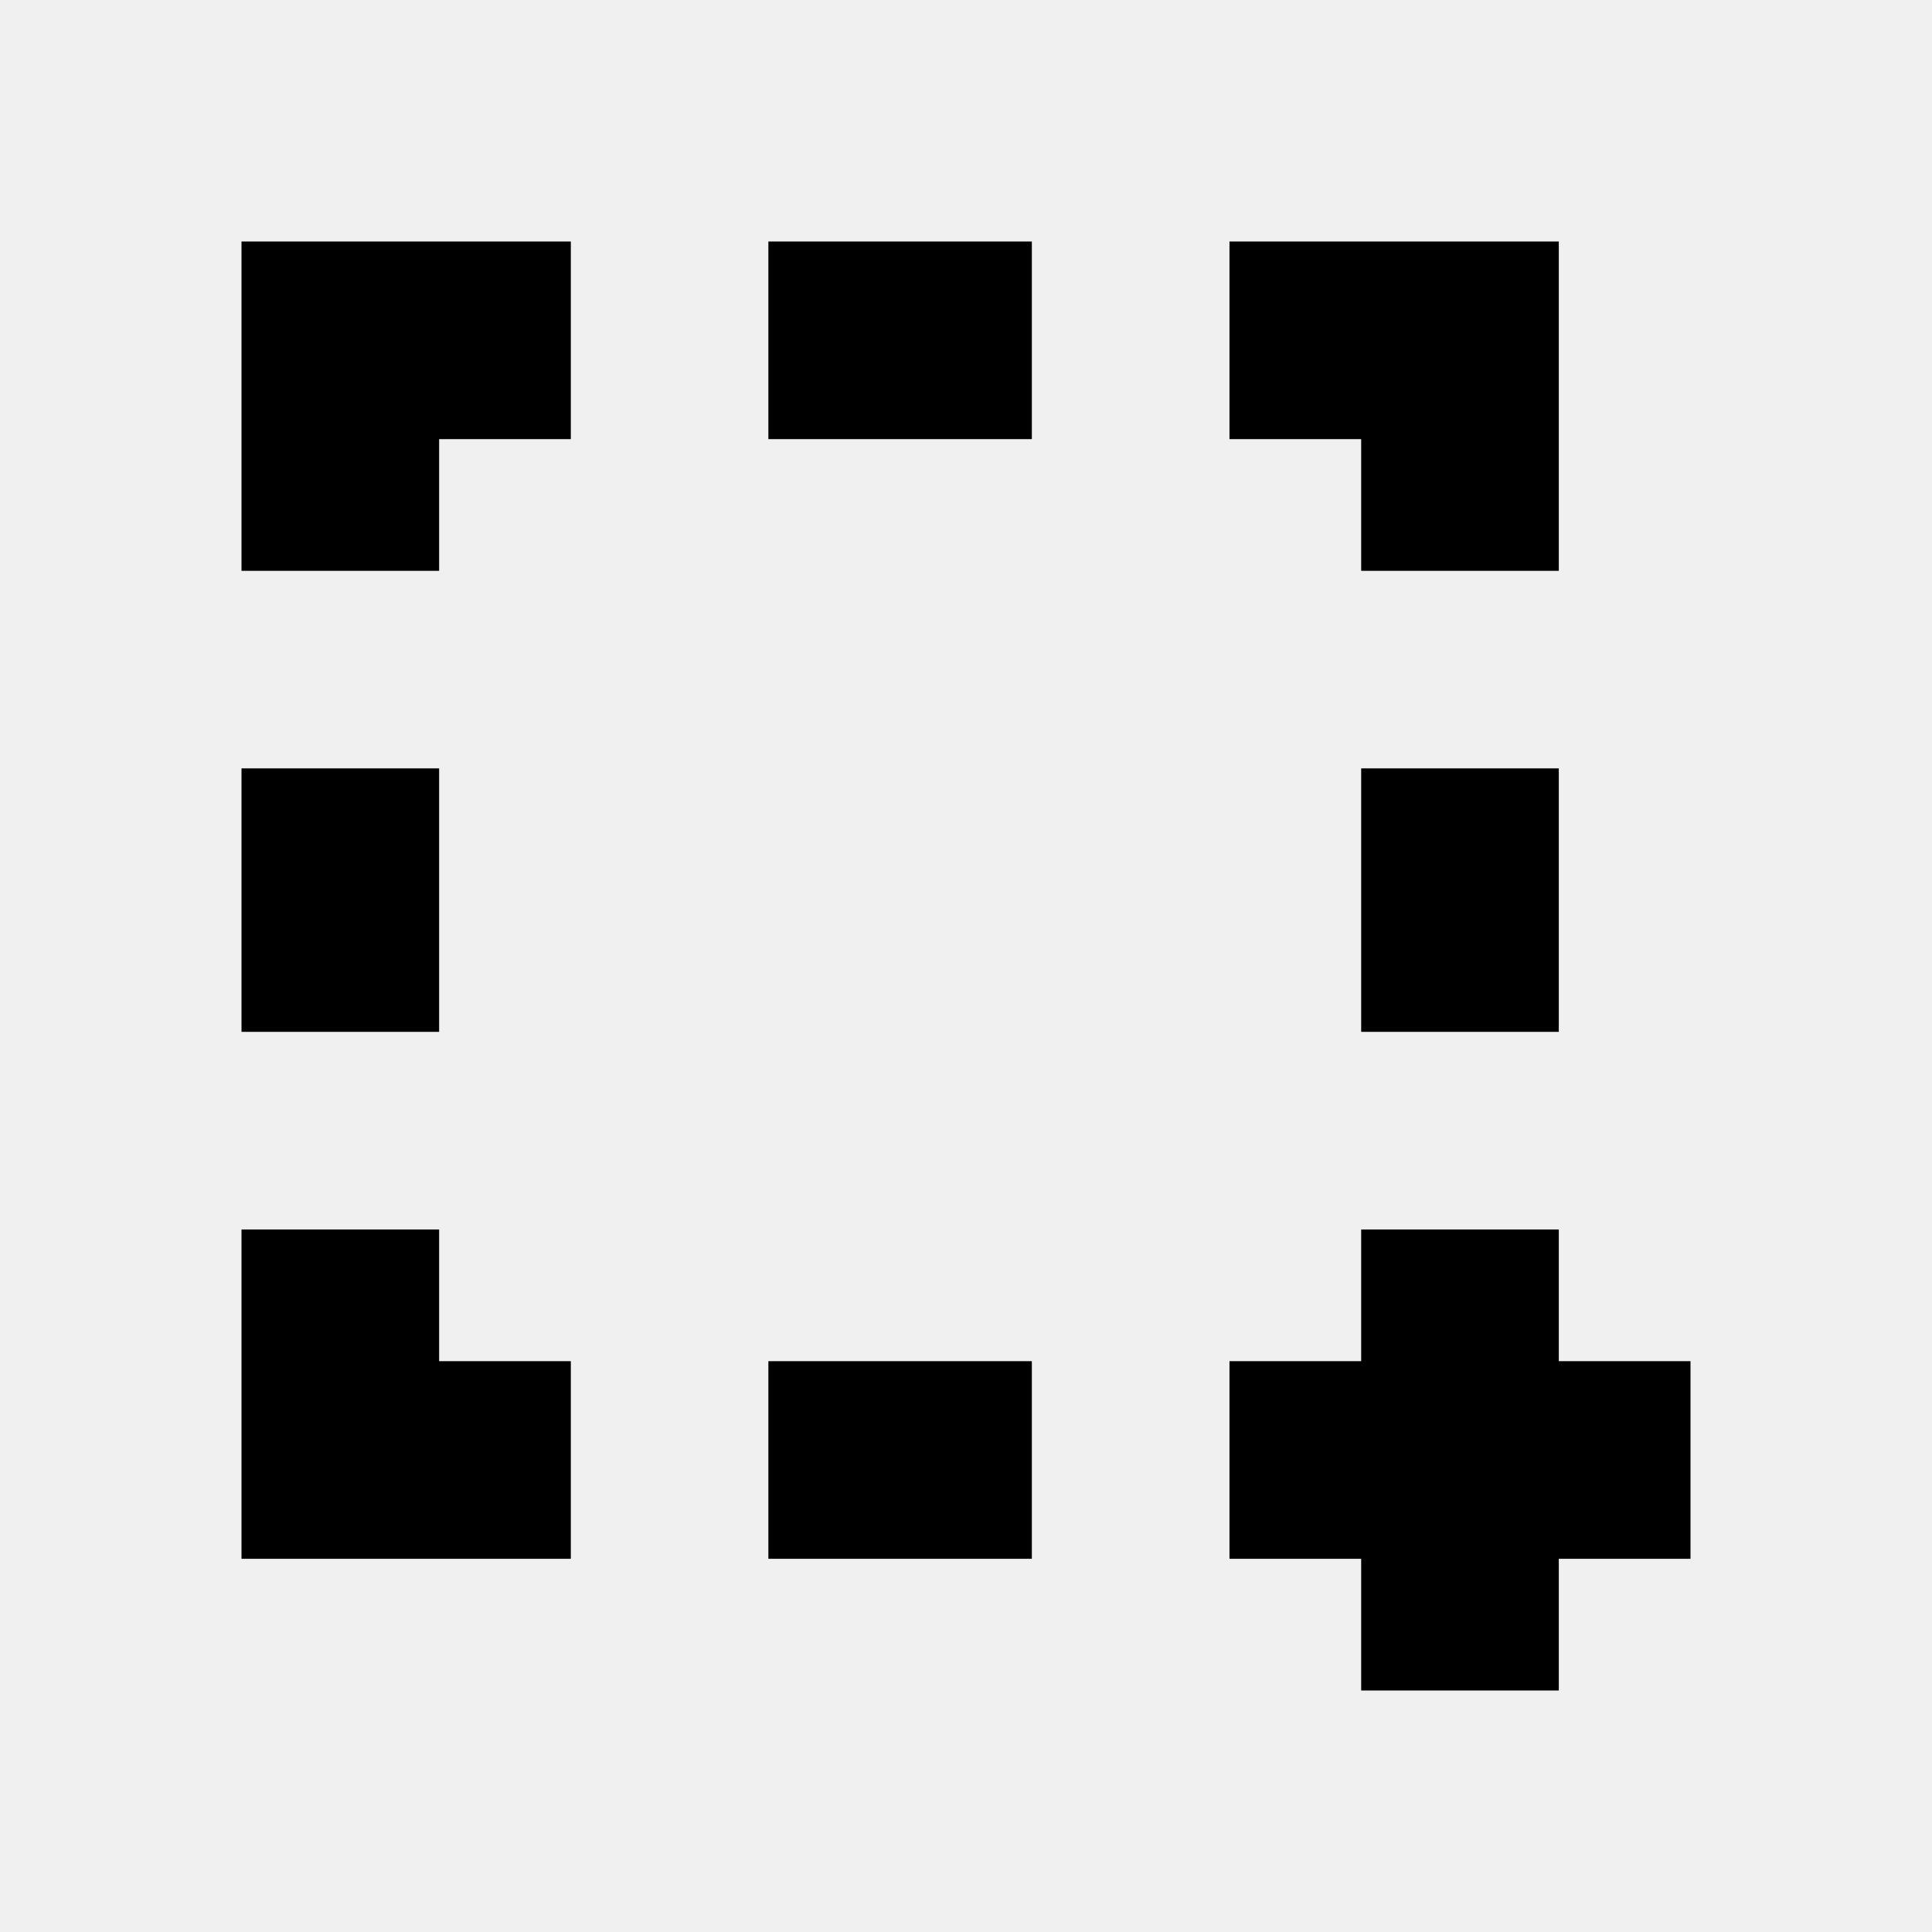
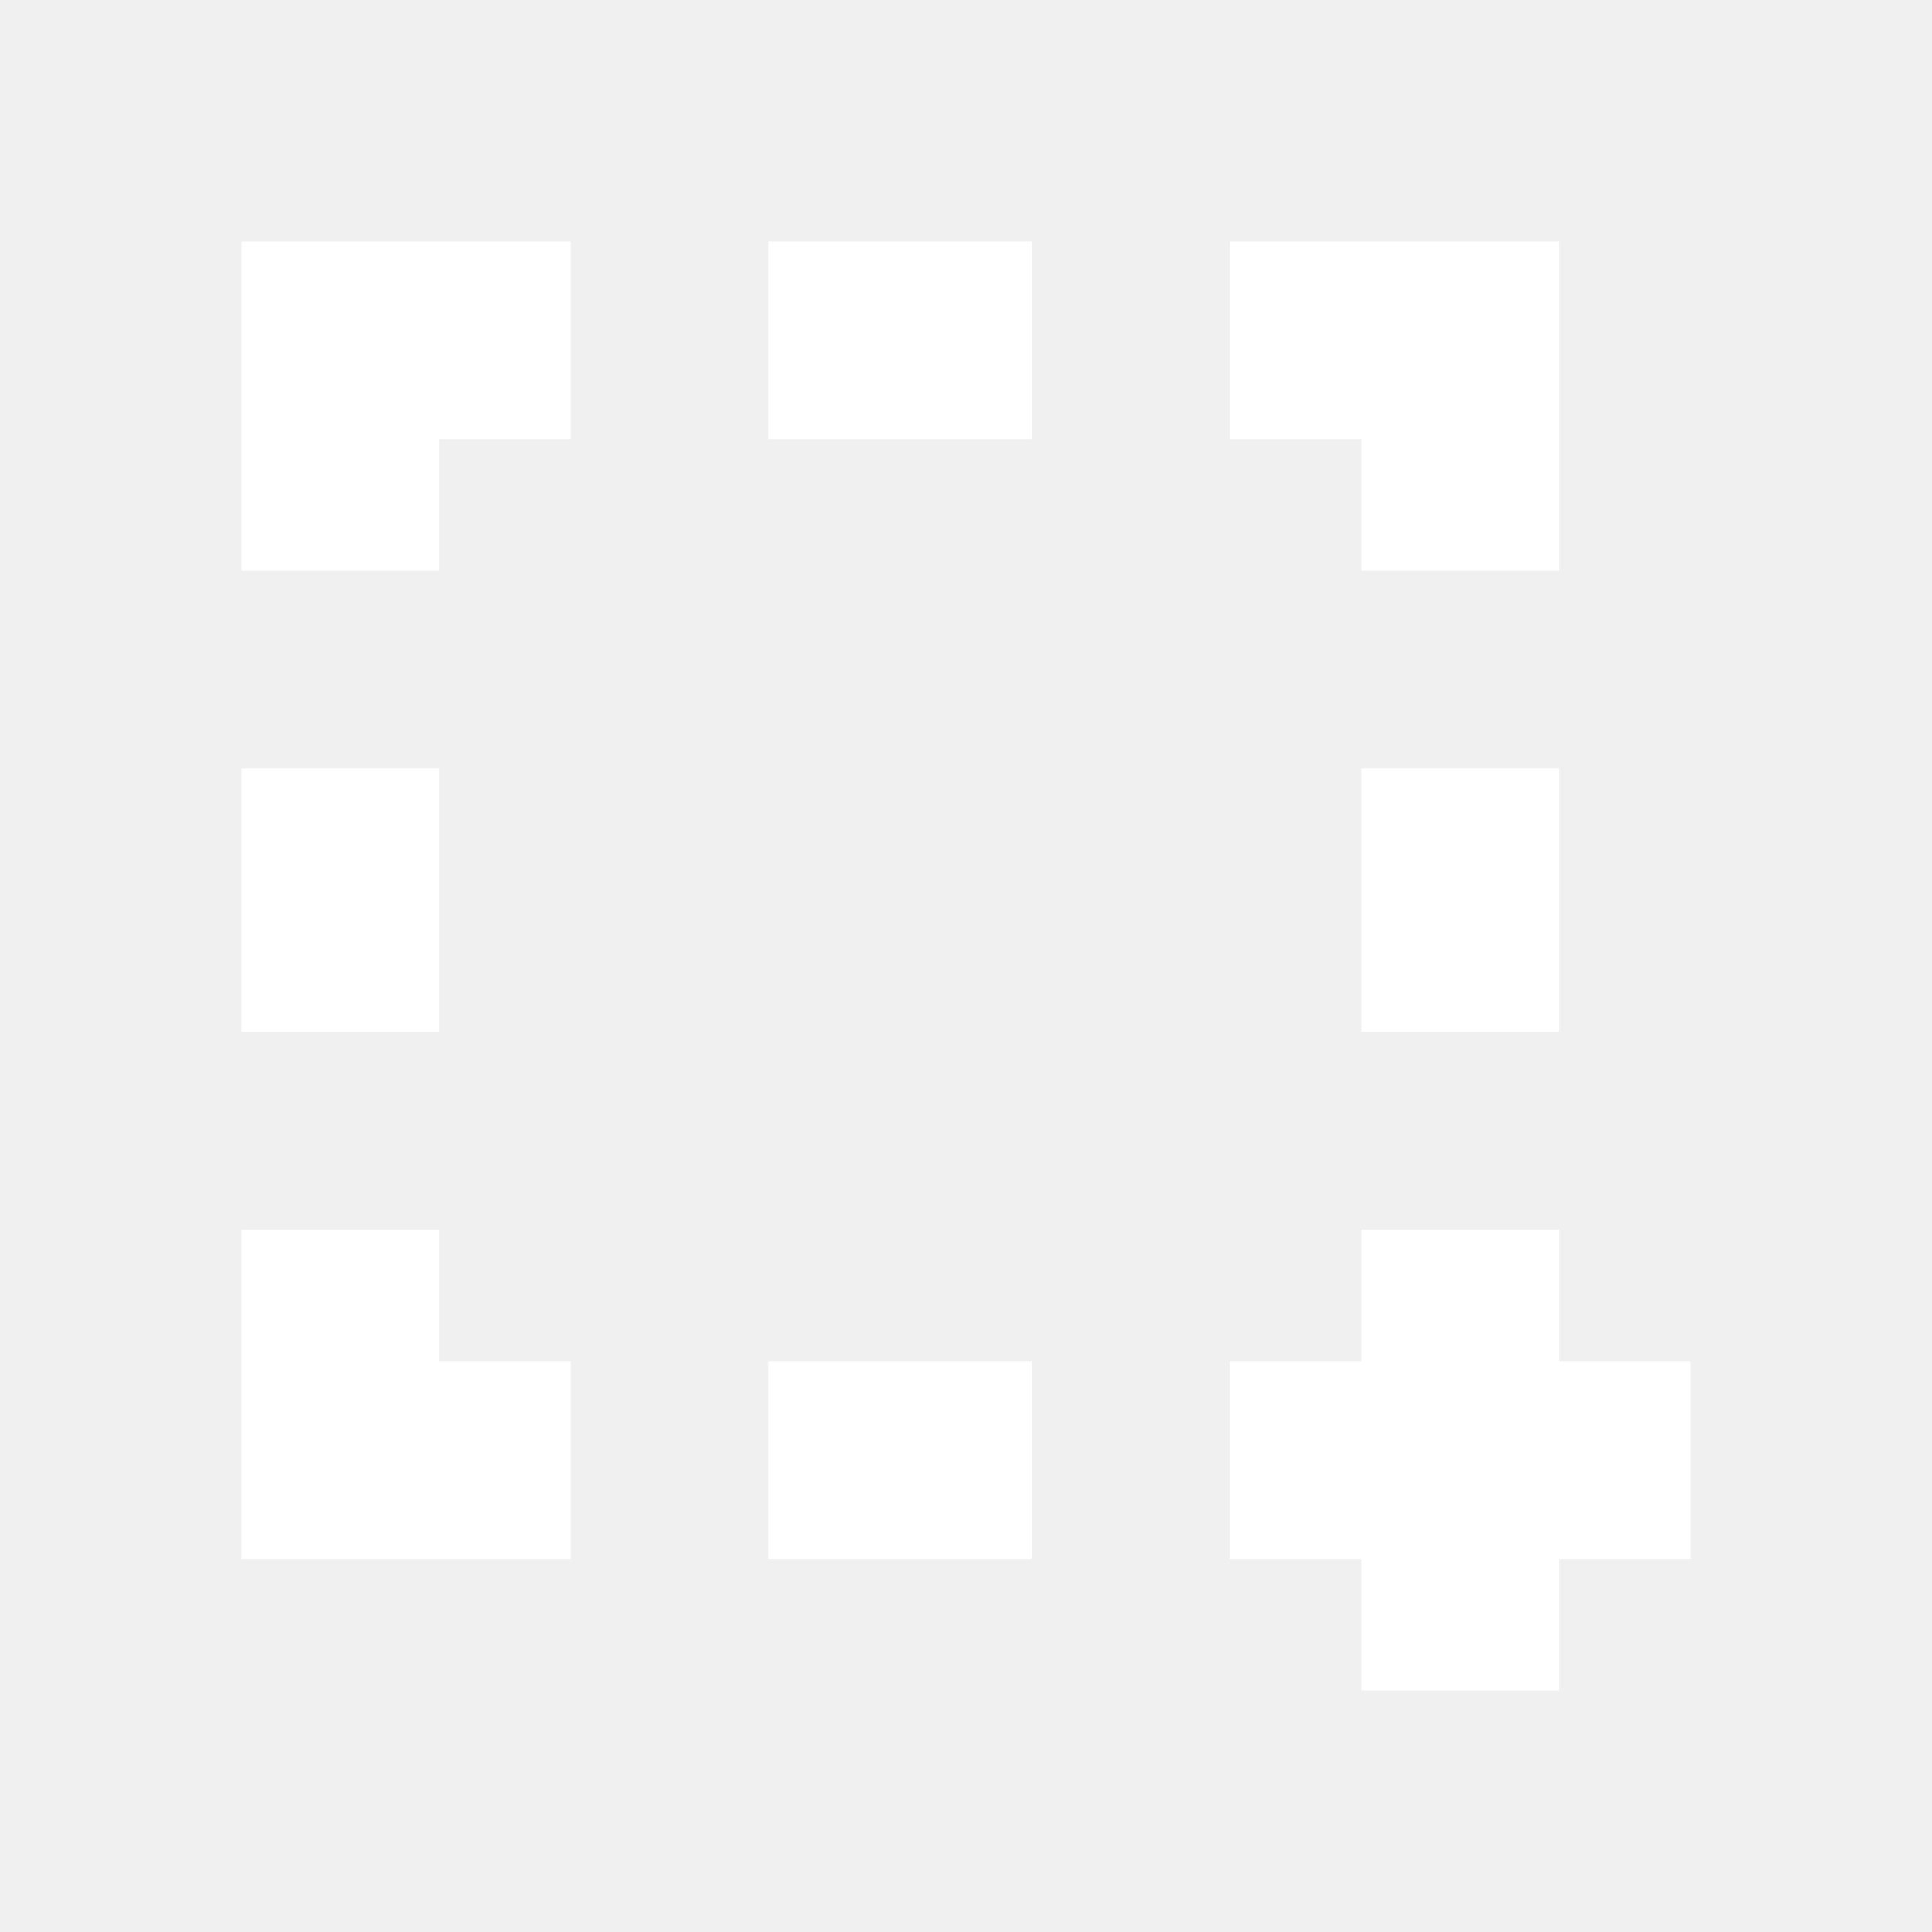
- <svg xmlns="http://www.w3.org/2000/svg" viewBox="0 0 24 24" fill="#000">
+ <svg xmlns="http://www.w3.org/2000/svg" viewBox="0 0 24 24" fill="#fff">
  <path d="M9.545 3h3.273v2.455H9.545z" />
  <path d="M3 3v4.091h2.455V5.455H7.091V3H3zM15.273 3v2.455h1.636V7.091h2.455V3h-4.091z" />
  <path d="M16.909 9.545h2.455v3.273h-2.455z" />
  <path d="M19.364 16.909V15.273h-2.455v1.636H15.273v2.455h1.636v1.636h2.455V19.364h1.636v-2.455H19.364z" />
  <path d="M9.545 16.909h3.273v2.455H9.545z" />
  <path d="M5.455 16.909V15.273H3v4.091h4.091v-2.455H5.455z" />
  <path d="M3 9.545h2.455v3.273H3z" />
</svg>
